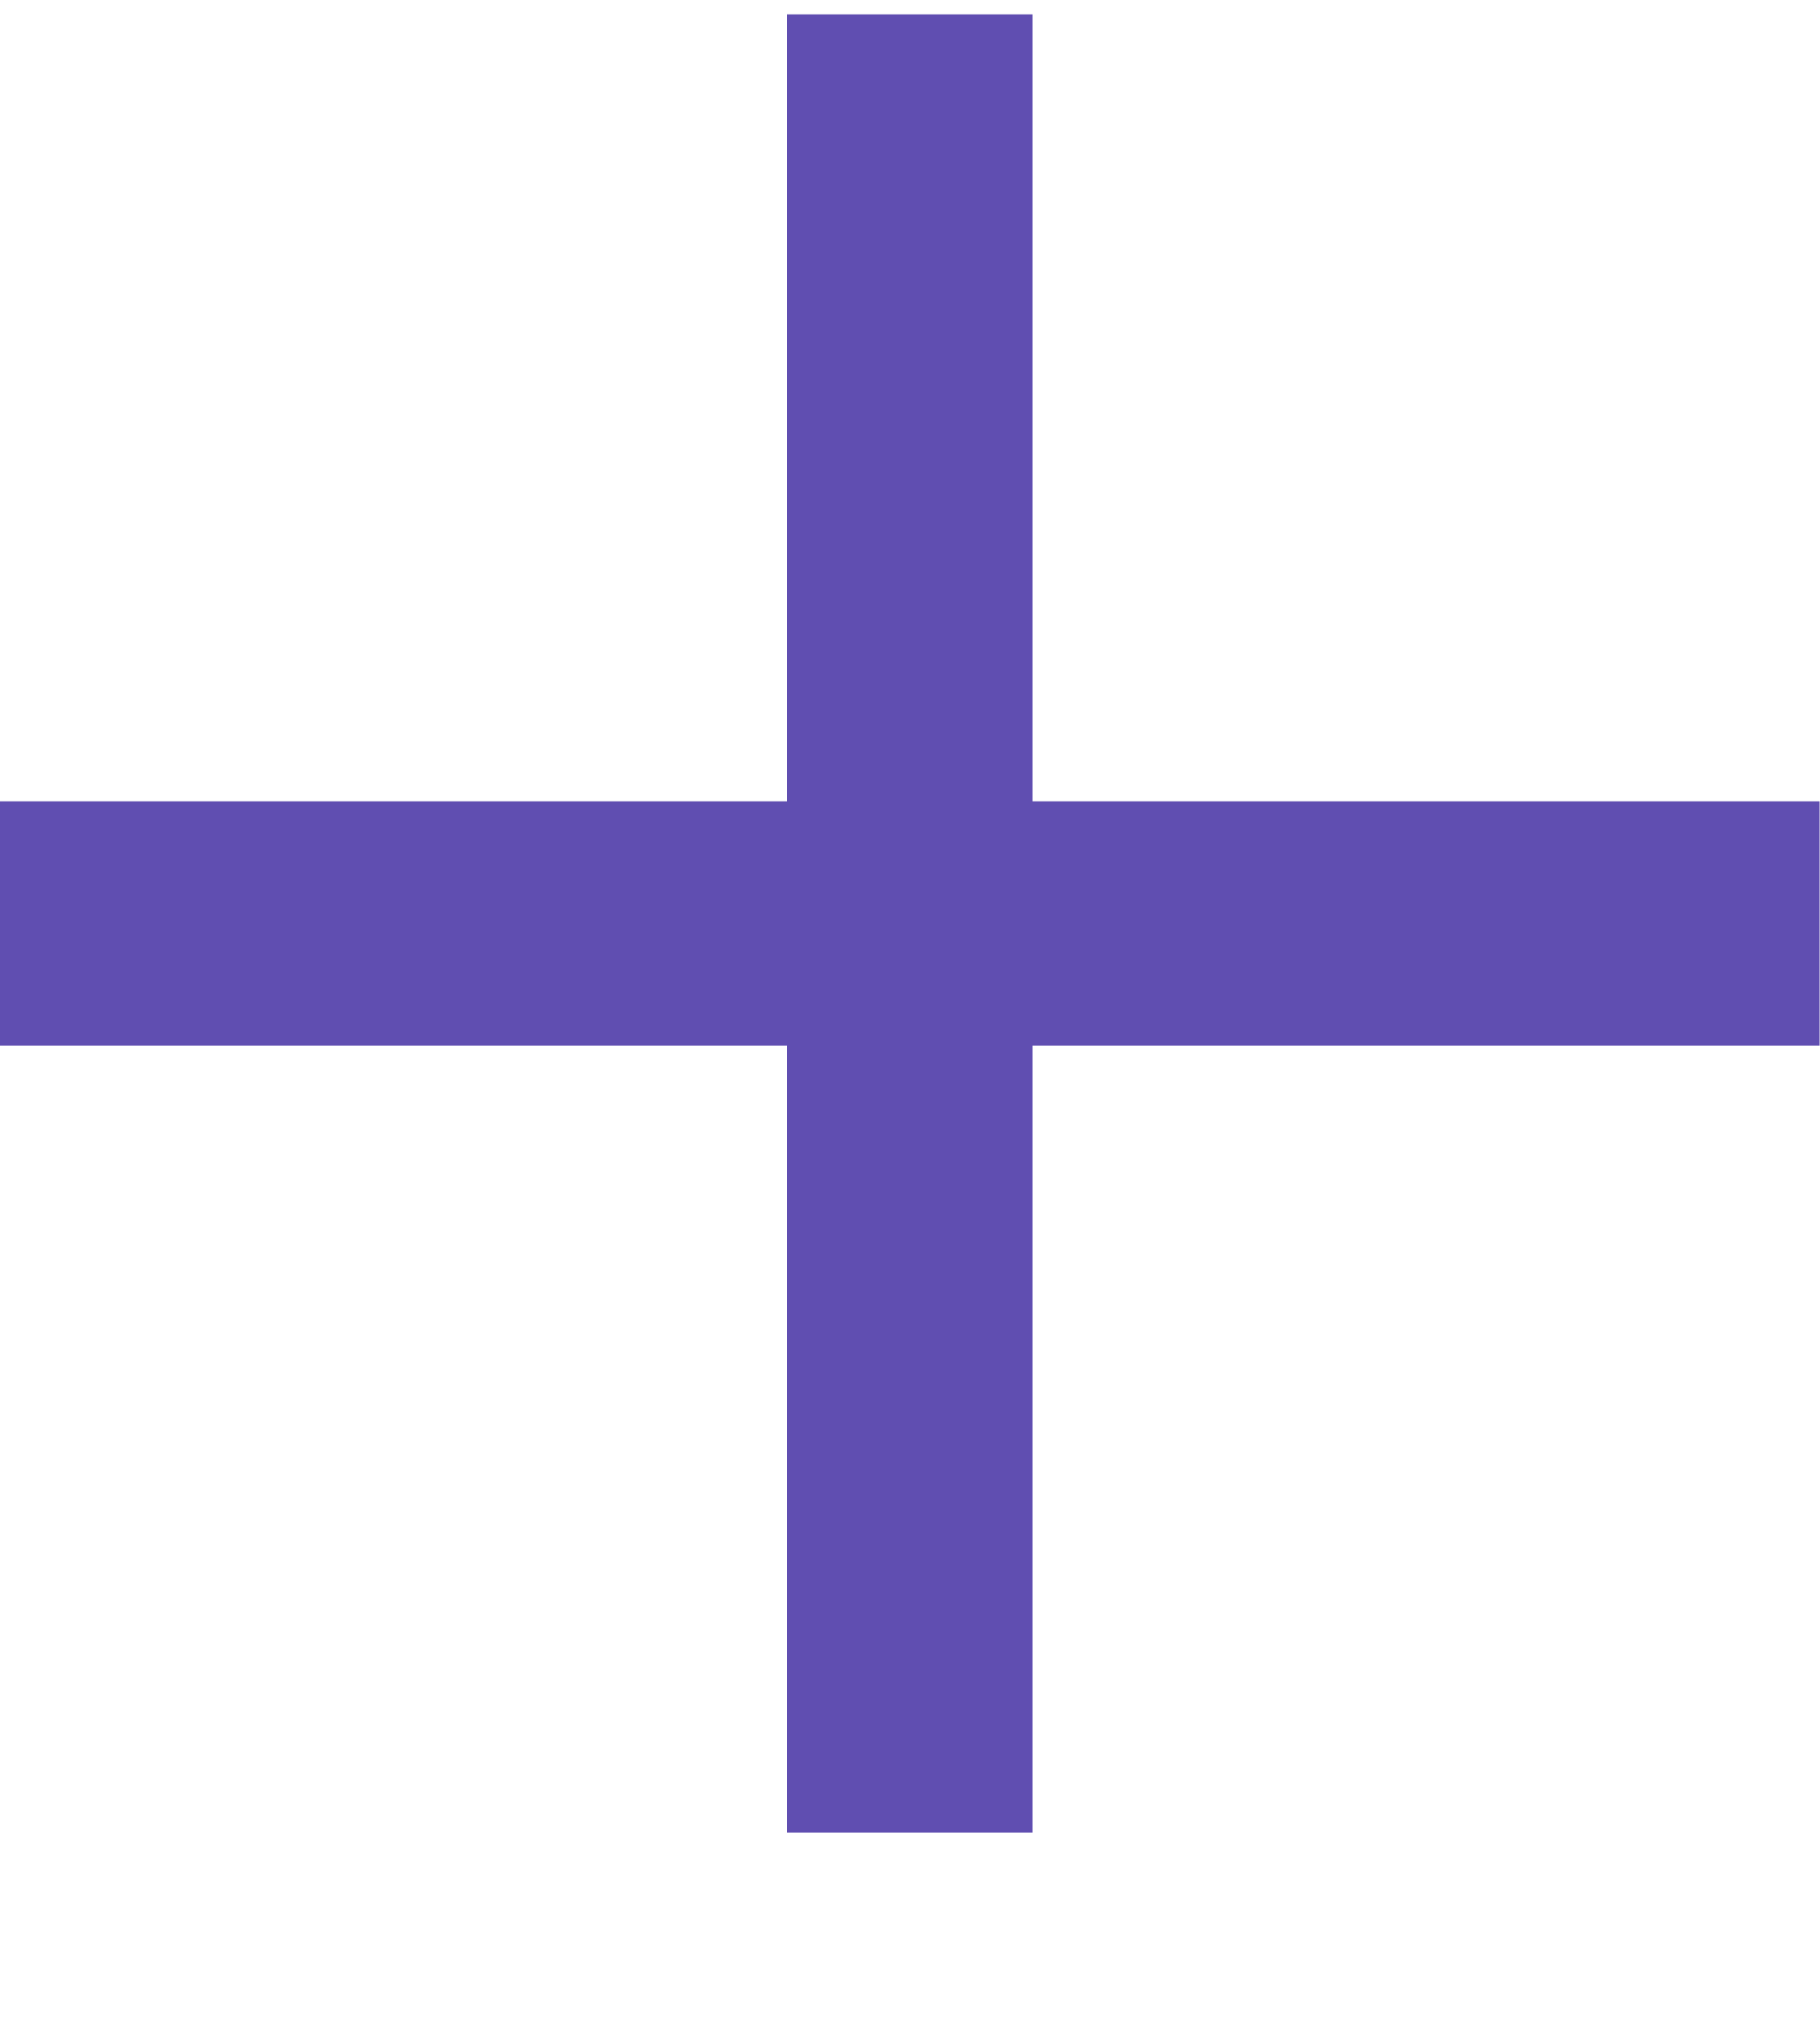
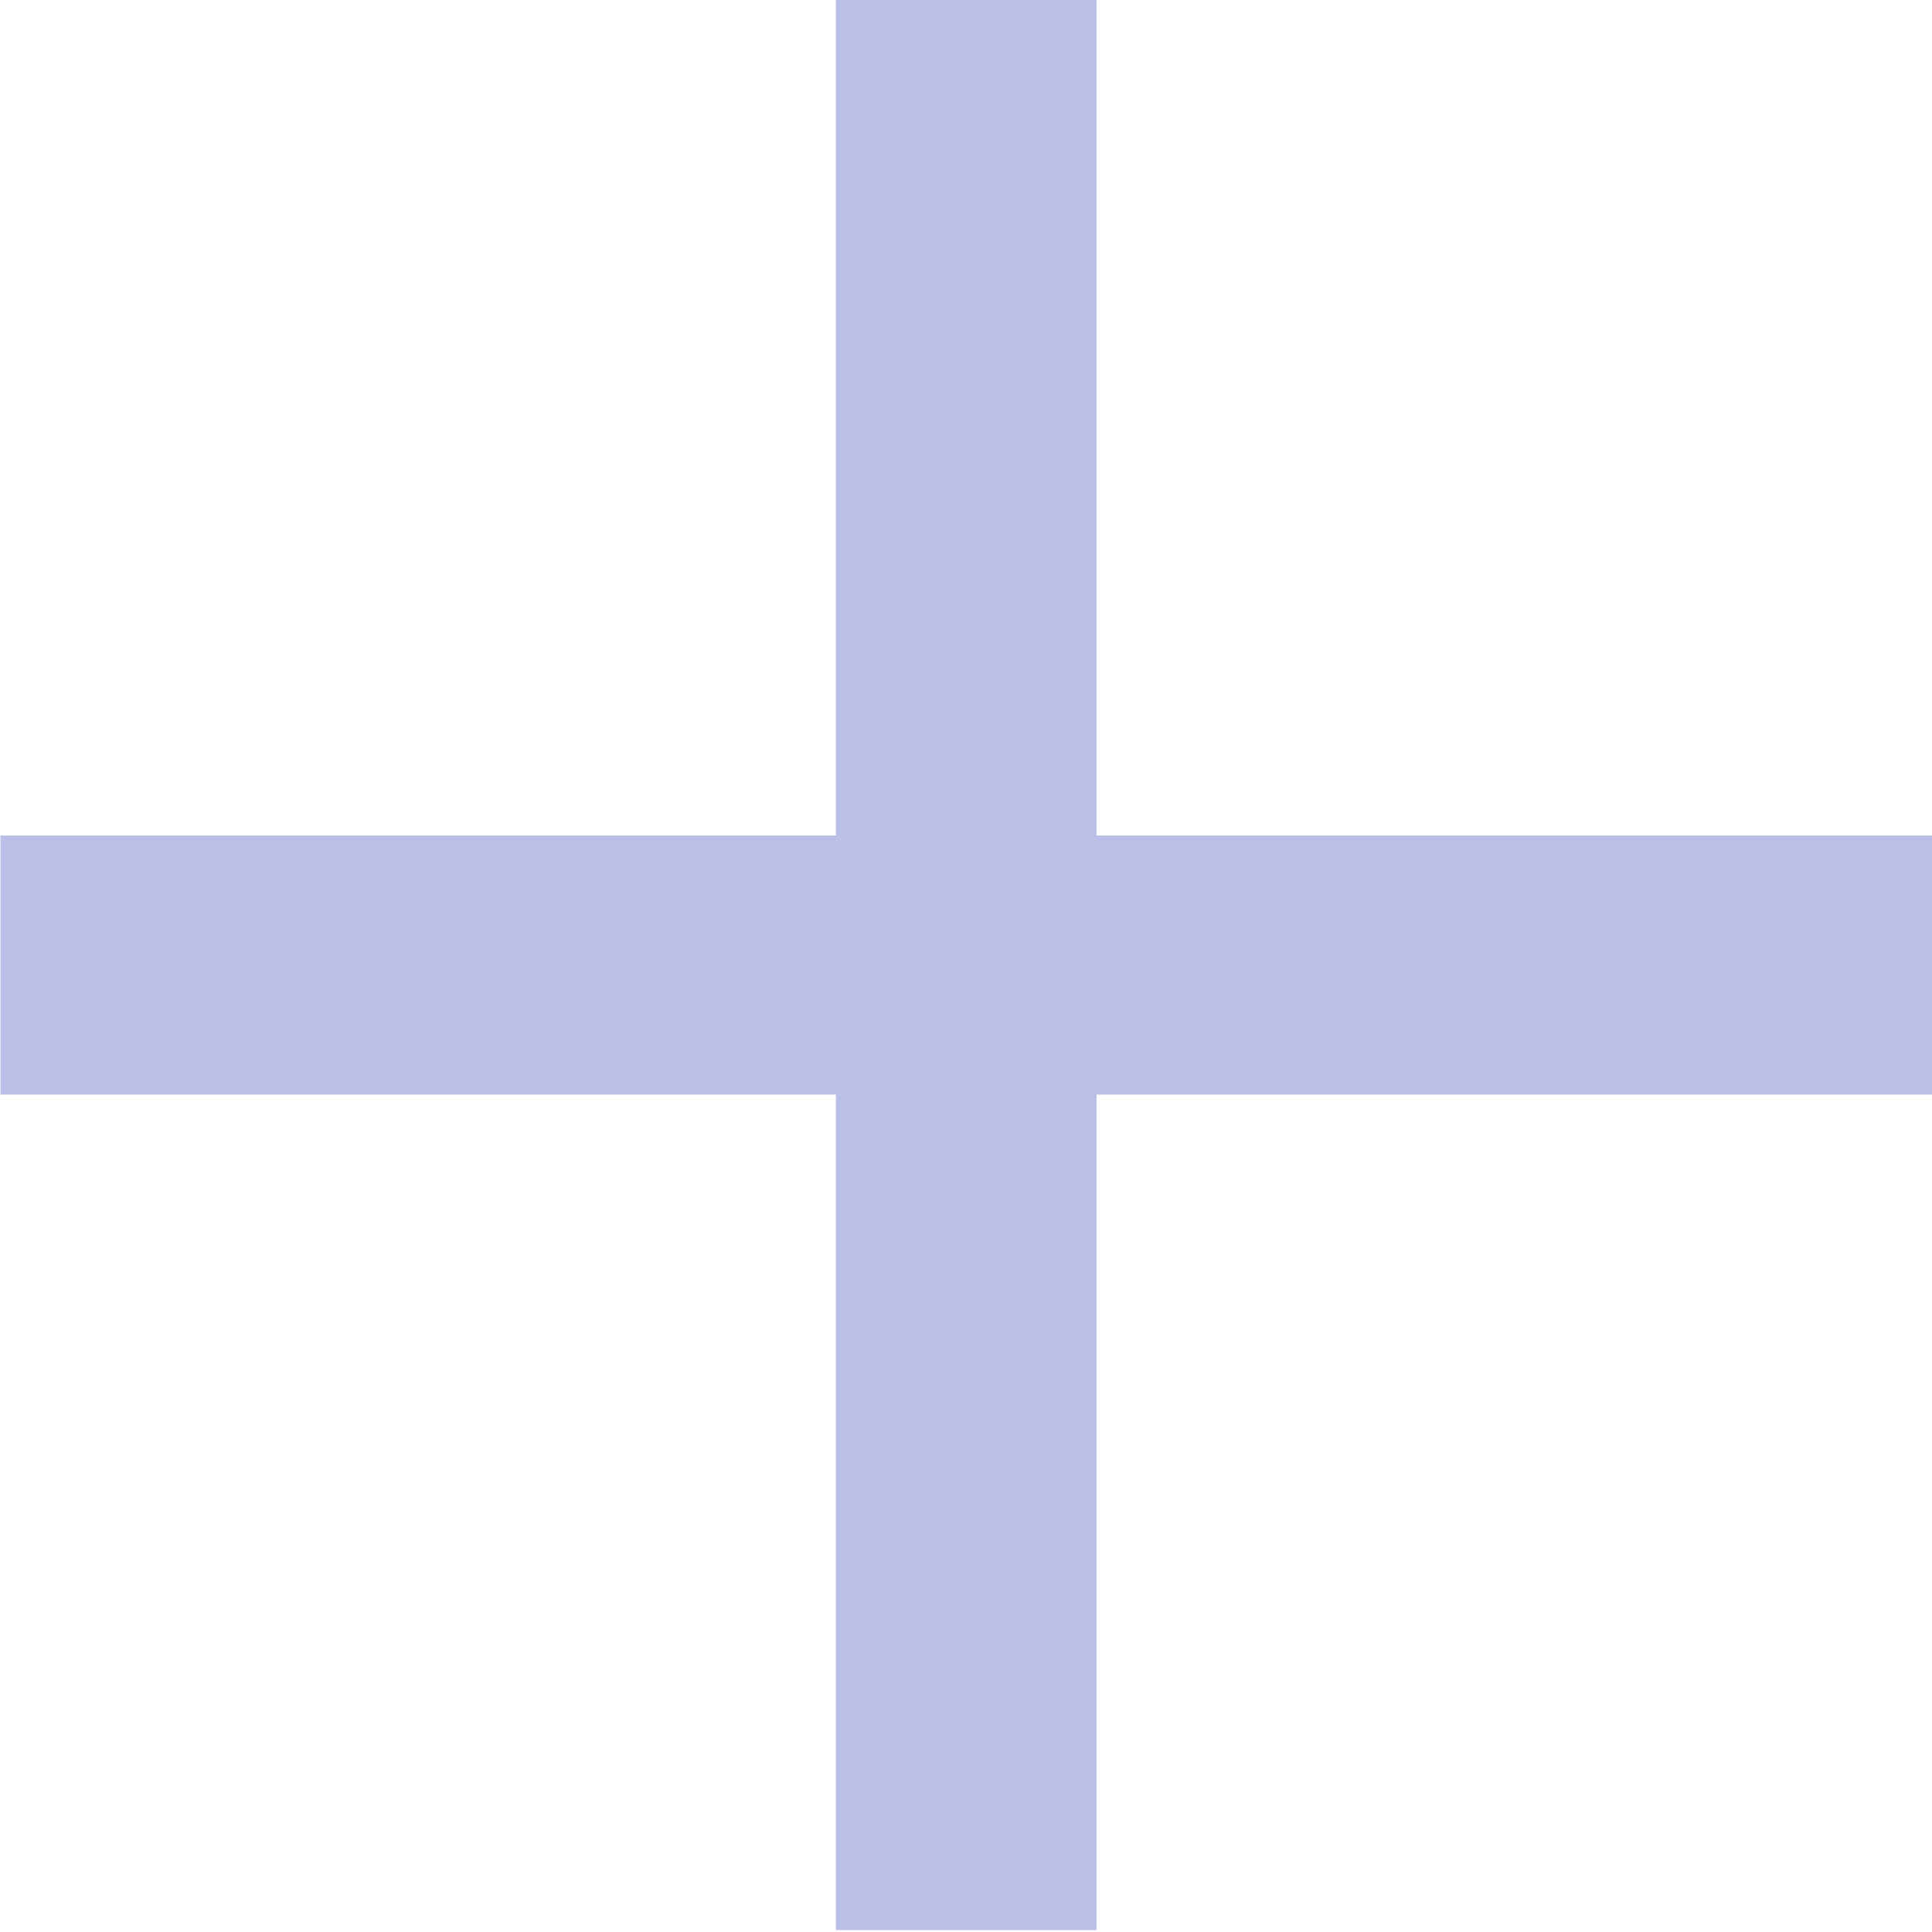
- <svg xmlns="http://www.w3.org/2000/svg" width="9" height="10" viewBox="0 0 9 10" fill="none">
-   <path d="M3.892 9.063L3.892 0.071L5.106 0.071L5.106 9.063L3.892 9.063ZM3.87766e-06 5.171L2.95955e-06 3.963L8.998 3.963L8.998 5.171L3.87766e-06 5.171Z" fill="#604EB1" />
+ <svg xmlns="http://www.w3.org/2000/svg" width="9" height="9" viewBox="0 0 9 9" fill="none">
+   <path d="M3.894 8.991L3.894 2.95921e-06L5.108 3.8826e-06L5.108 8.991L3.894 8.991ZM0.002 5.099L0.002 3.892L9 3.892L9 5.099L0.002 5.099Z" fill="#BABFE7" />
</svg>
